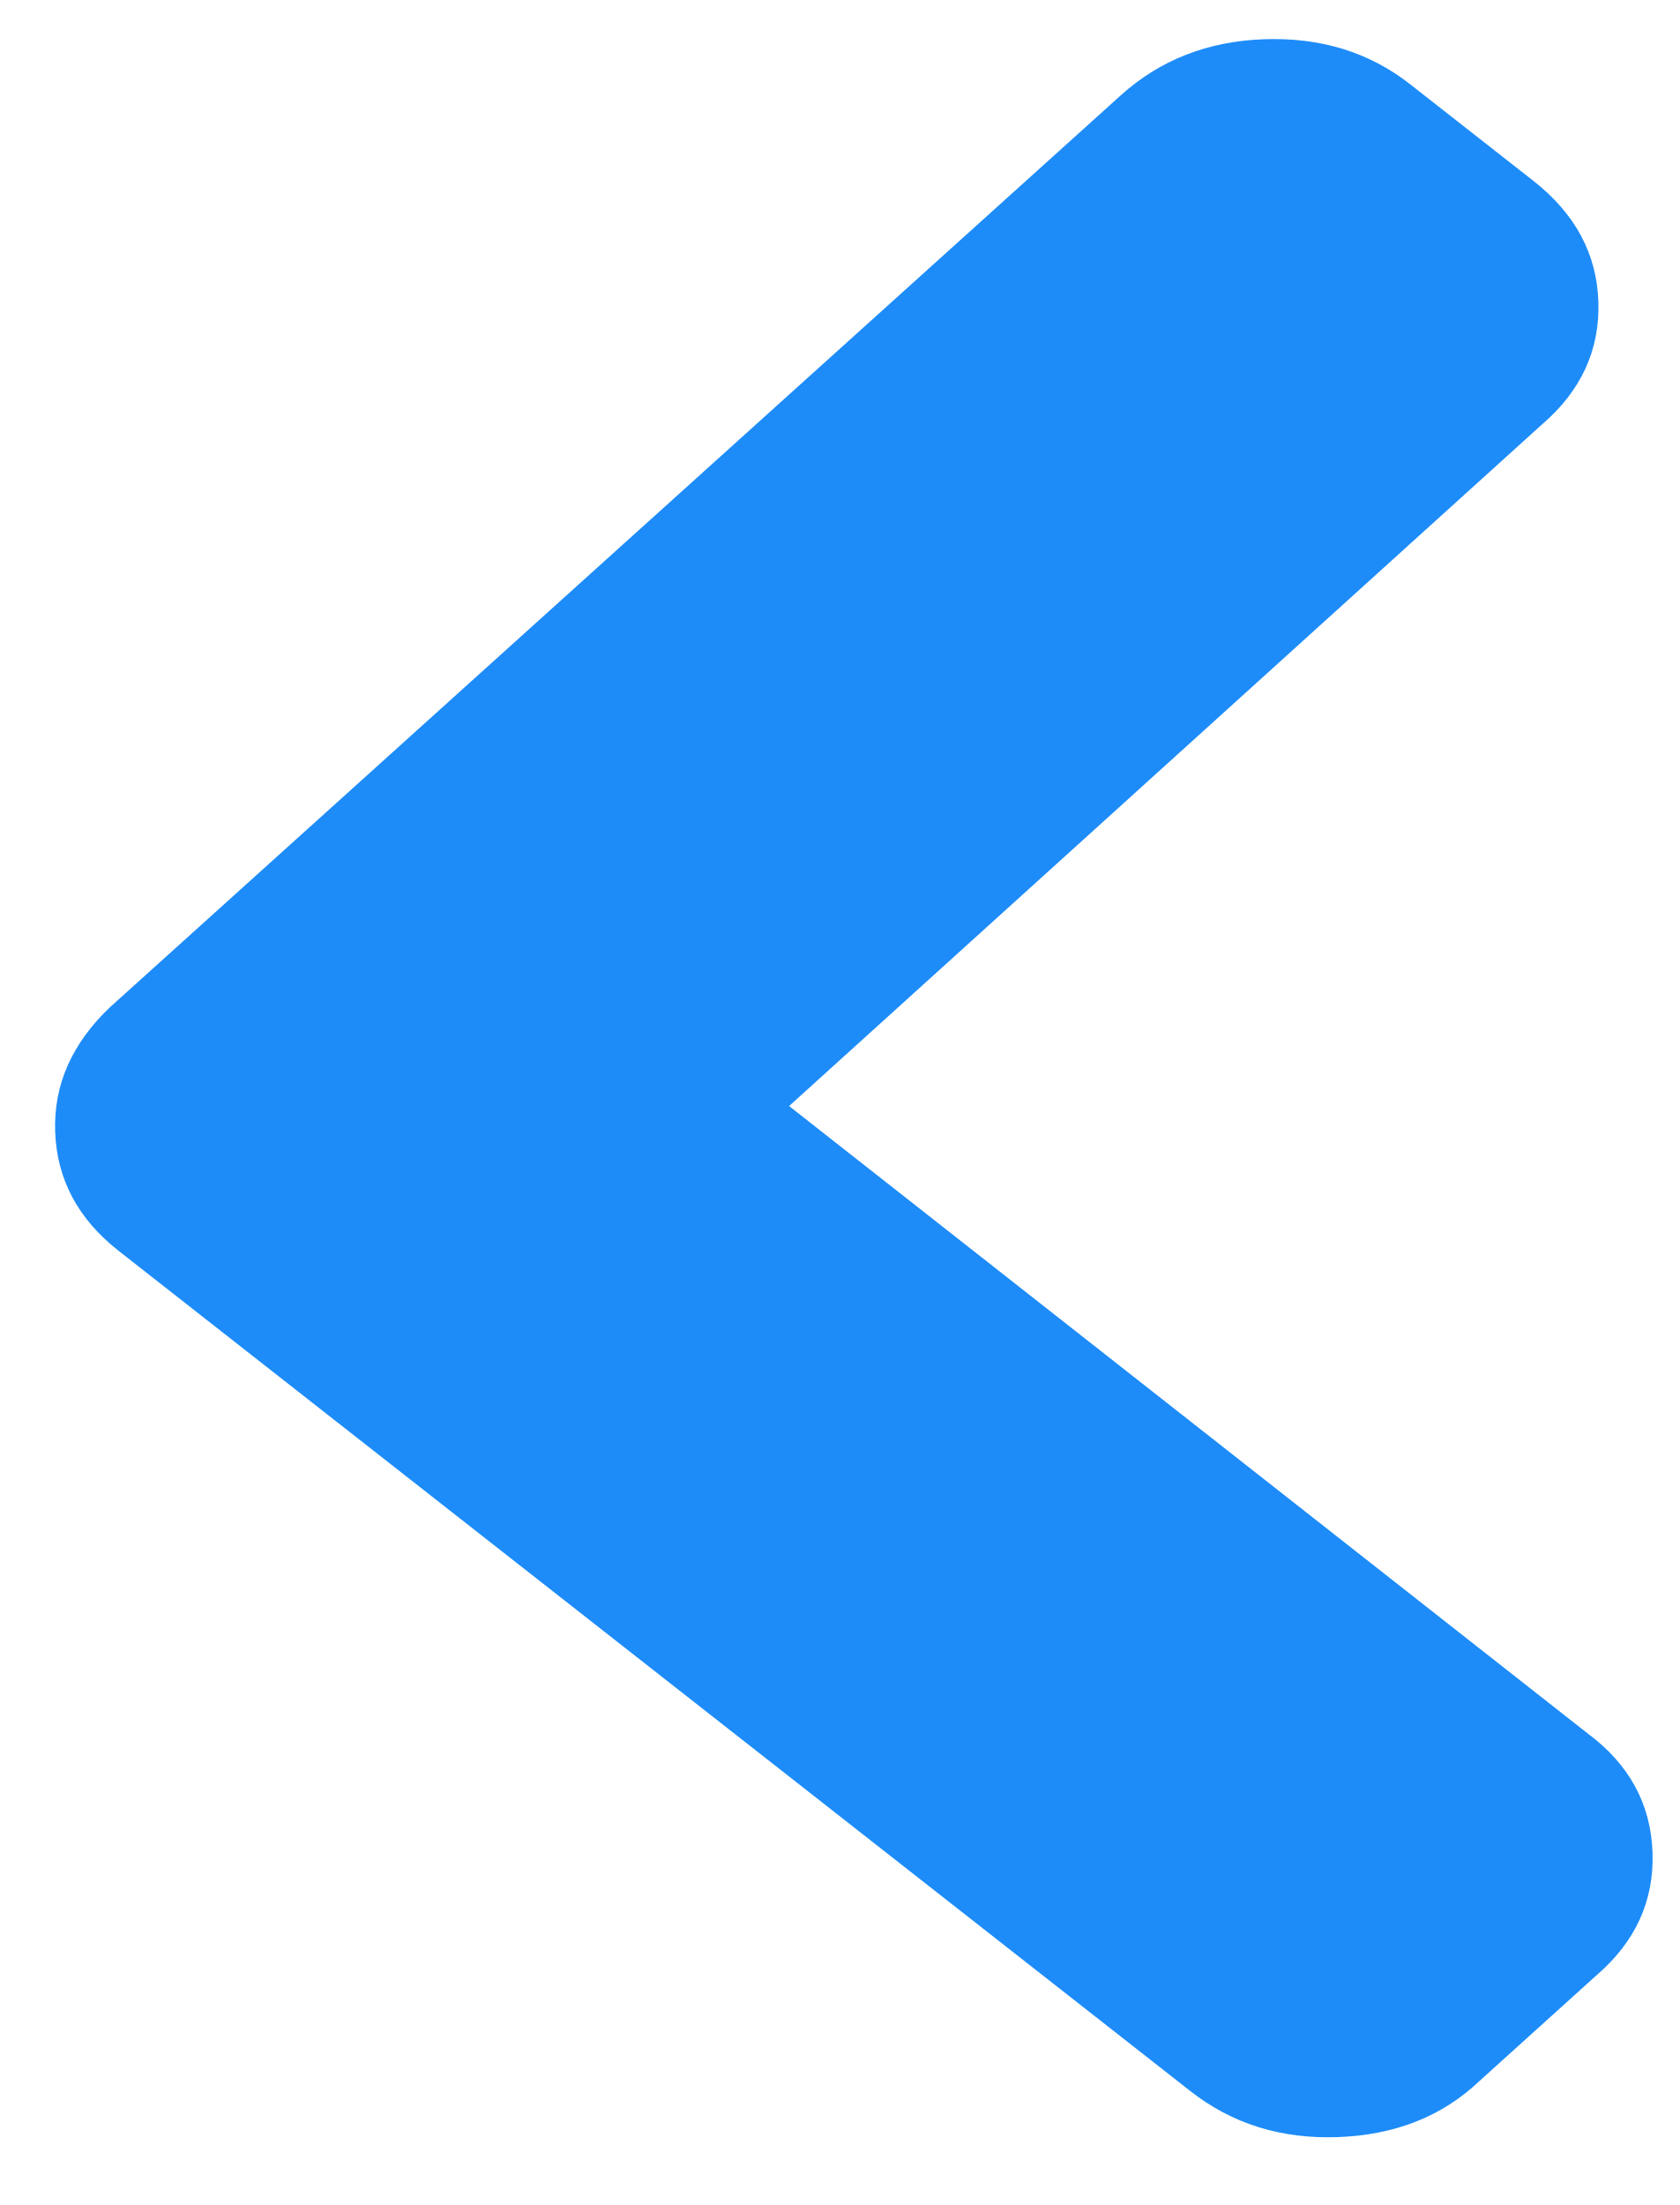
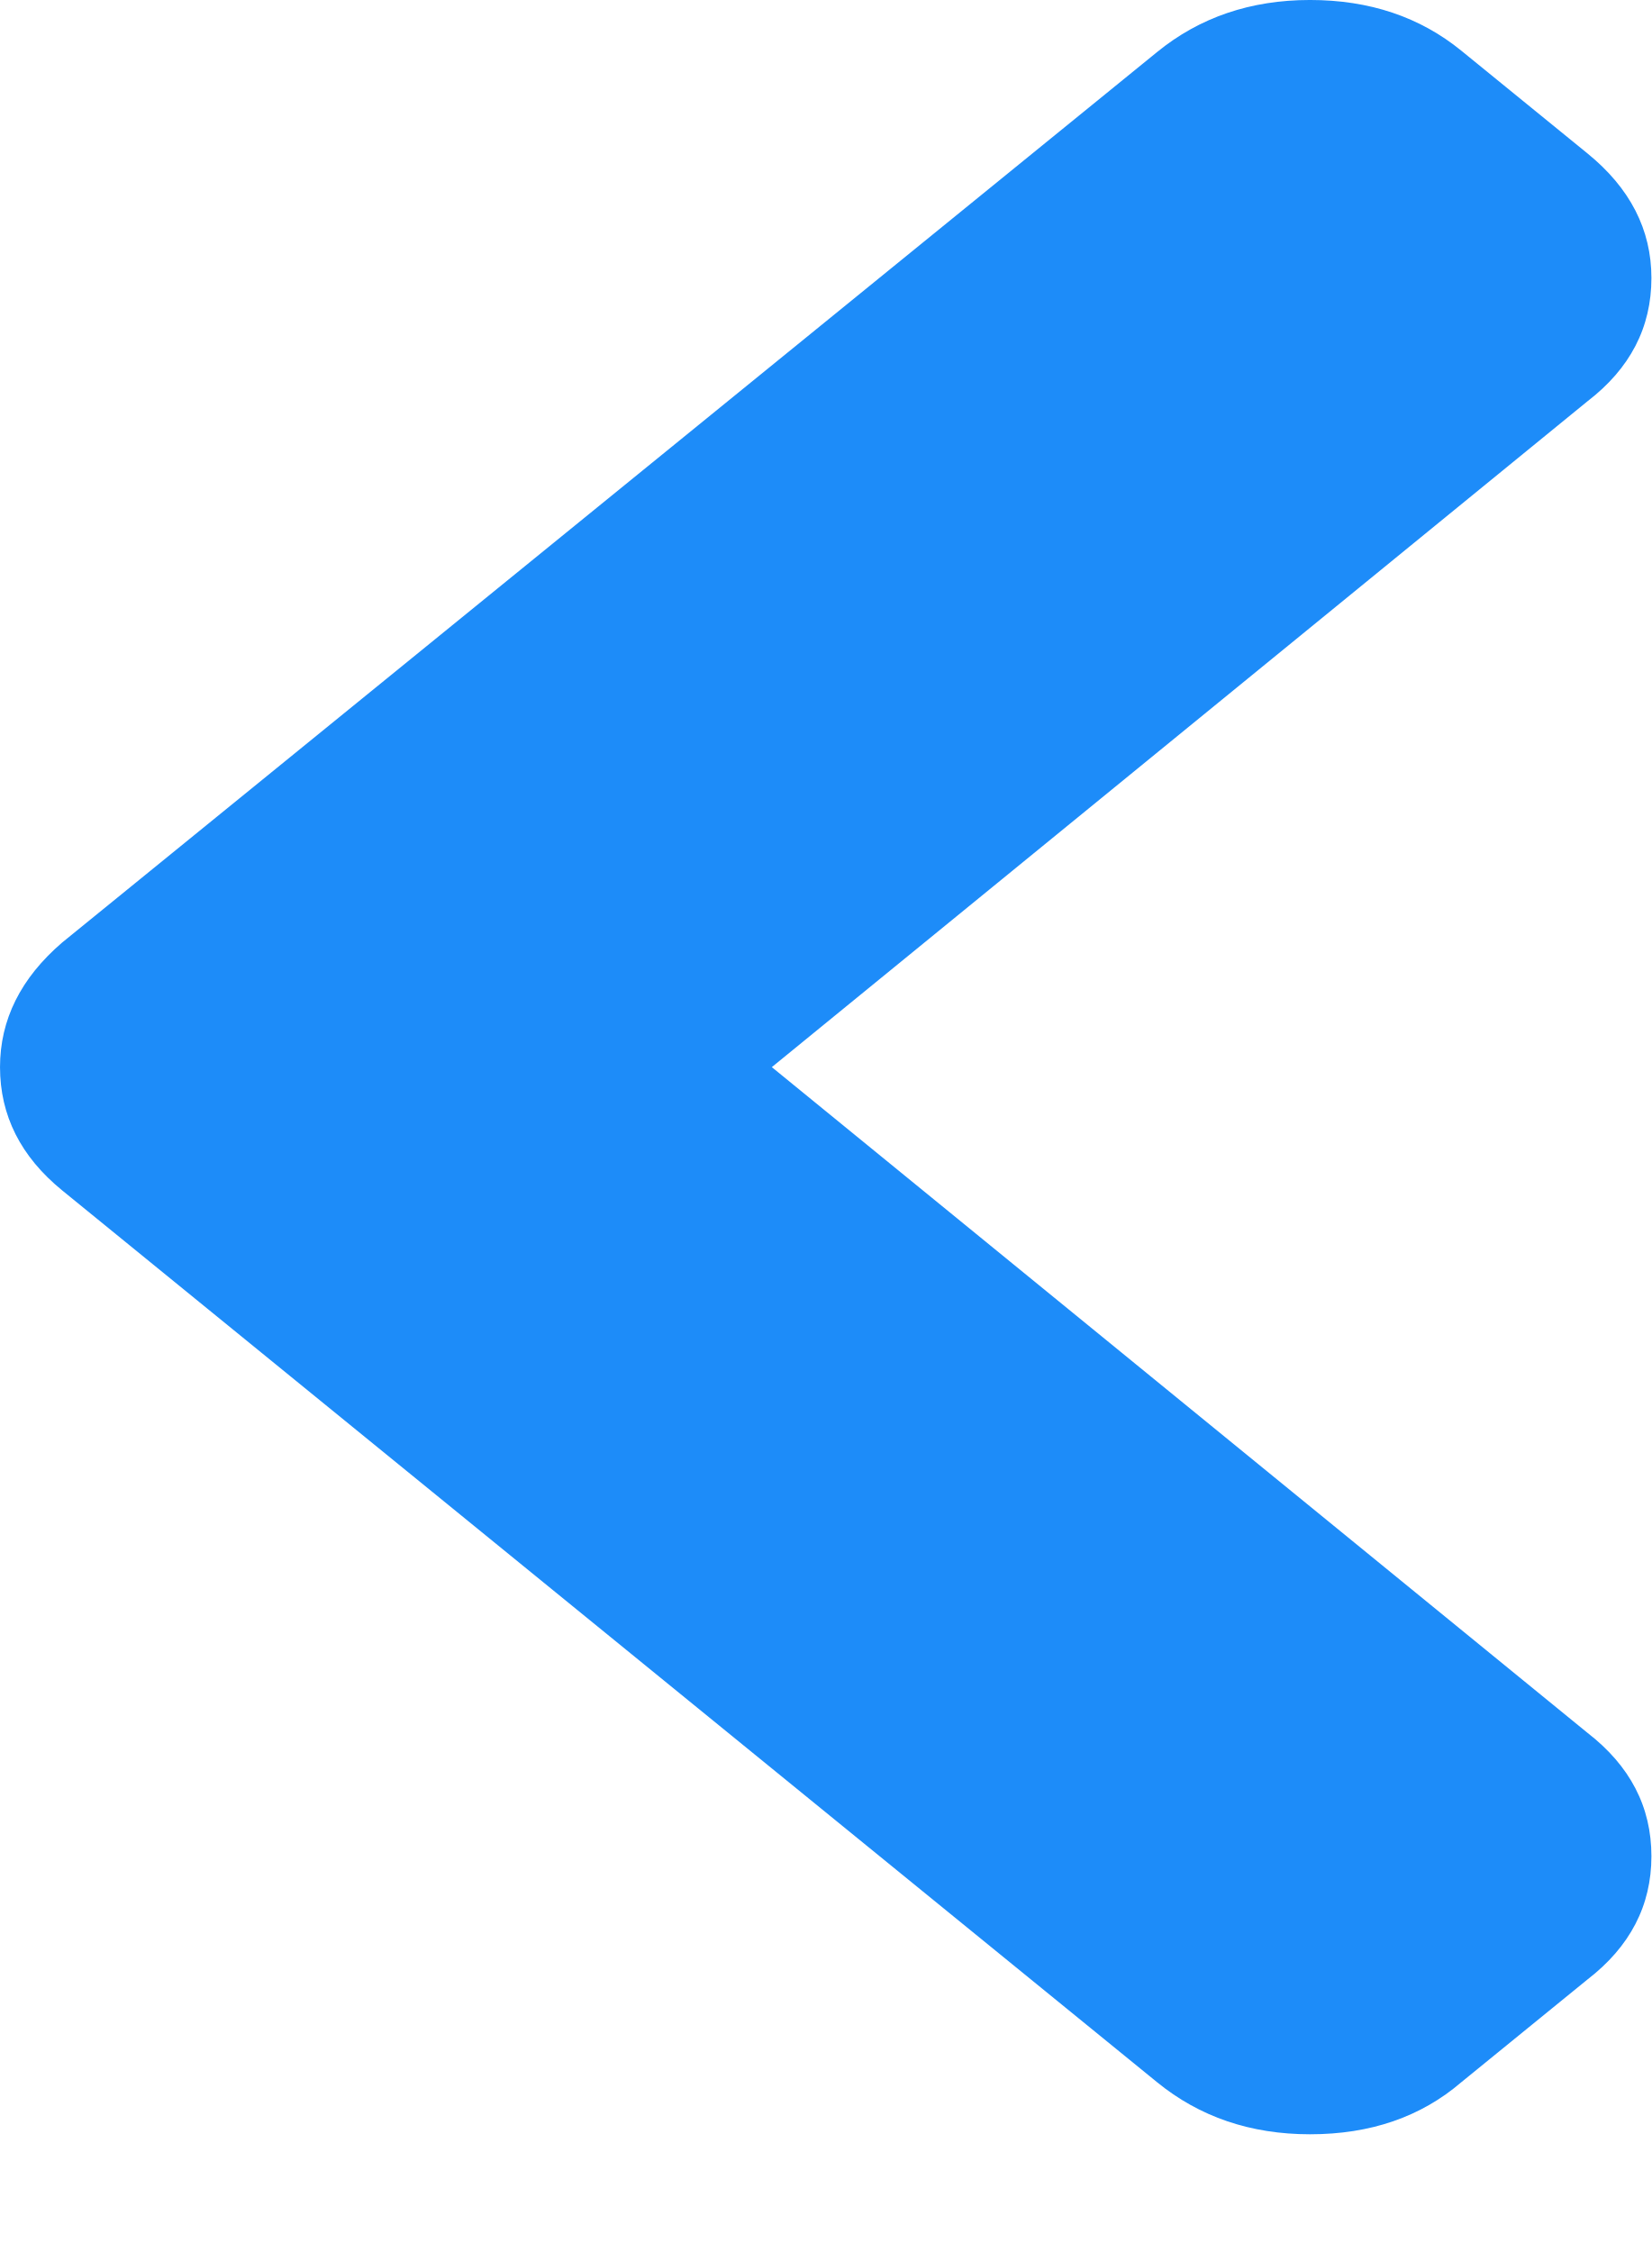
- <svg xmlns="http://www.w3.org/2000/svg" width="16px" height="21px" viewBox="0 0 16 21" version="1.1">
+ <svg xmlns="http://www.w3.org/2000/svg" width="11px" height="15px" viewBox="0 0 11 15" version="1.1">
  <defs />
  <g id="Page-1" stroke="none" stroke-width="1" fill="none" fill-rule="evenodd">
-     <g id="Desktop" transform="translate(-189, -420)" fill="#1D8CF9">
-       <g id="arrow-left" transform="translate(197.5, 430.5) rotate(-180) translate(-197.5, -430.5) translate(173, 406)">
-         <path d="M34.504,27.486 L26.163,17.564 C25.83,17.188 25.441,17 24.996,17 C24.543,17 24.158,17.188 23.841,17.564 L15.488,27.486 C15.162,27.872 15,28.334 15,28.873 C15,29.421 15.163,29.878 15.488,30.244 L16.45,31.387 C16.758,31.773 17.143,31.966 17.605,31.966 C18.067,31.966 18.452,31.773 18.76,31.387 L24.996,23.995 L31.232,31.387 C31.54,31.773 31.925,31.966 32.387,31.966 C32.84,31.966 33.23,31.773 33.555,31.387 L34.517,30.244 C34.833,29.868 34.992,29.411 34.992,28.872 C34.992,28.334 34.829,27.872 34.504,27.486 L34.504,27.486 Z" id="Shape" transform="translate(24.99593, 24.48321) rotate(-272) translate(-24.99593, -24.48321) " />
-       </g>
+     <g id="--" transform="translate(-255, -191)" fill="#1D8CF9">
+       <path d="M267.261,200.315 L261.33,193.022 C261.093,192.746 260.816,192.608 260.5,192.608 C260.178,192.608 259.904,192.746 259.679,193.022 L253.739,200.315 C253.508,200.598 253.392,200.938 253.392,201.334 C253.392,201.737 253.508,202.073 253.739,202.342 L254.423,203.182 C254.642,203.466 254.916,203.608 255.244,203.608 C255.573,203.608 255.846,203.466 256.066,203.182 L260.5,197.749 L264.935,203.182 C265.153,203.466 265.427,203.608 265.756,203.608 C266.078,203.608 266.355,203.466 266.586,203.182 L267.27,202.342 C267.495,202.066 267.608,201.73 267.608,201.334 C267.608,200.938 267.492,200.598 267.261,200.315 L267.261,200.315 Z" id="Shape" transform="translate(260.5, 198.1079) rotate(-90) translate(-260.5, -198.1079) " />
    </g>
  </g>
</svg>
